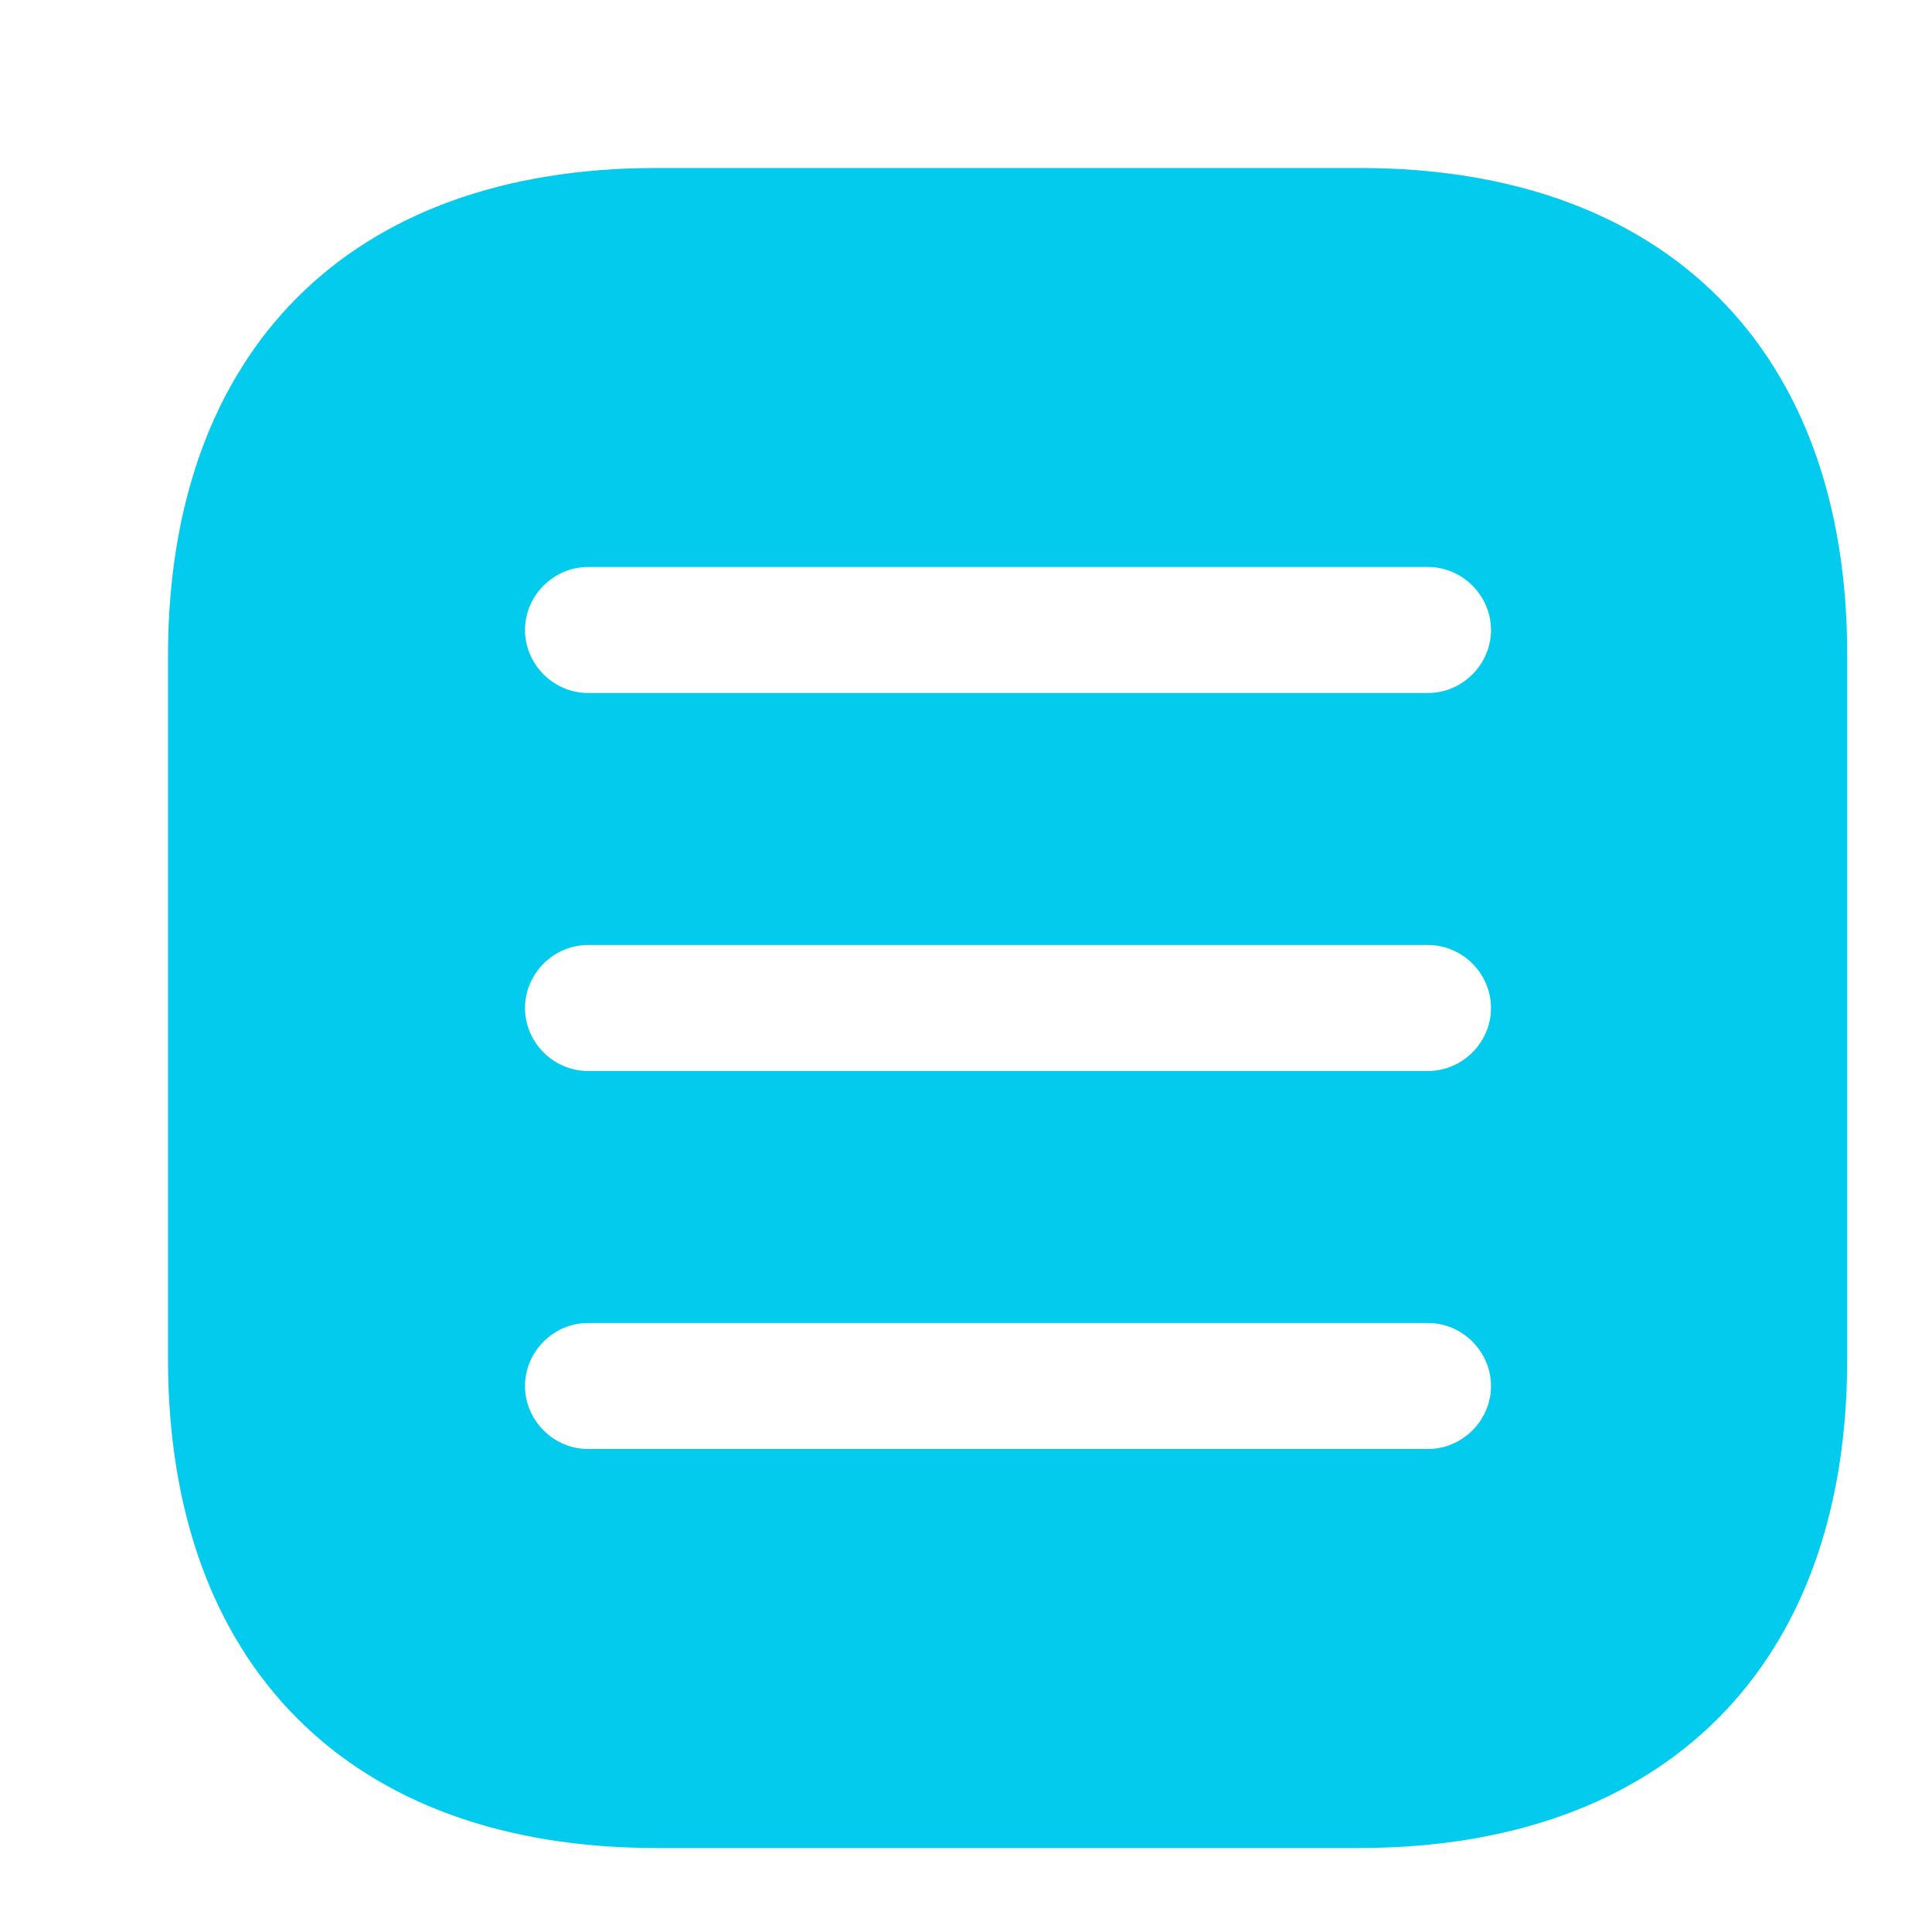
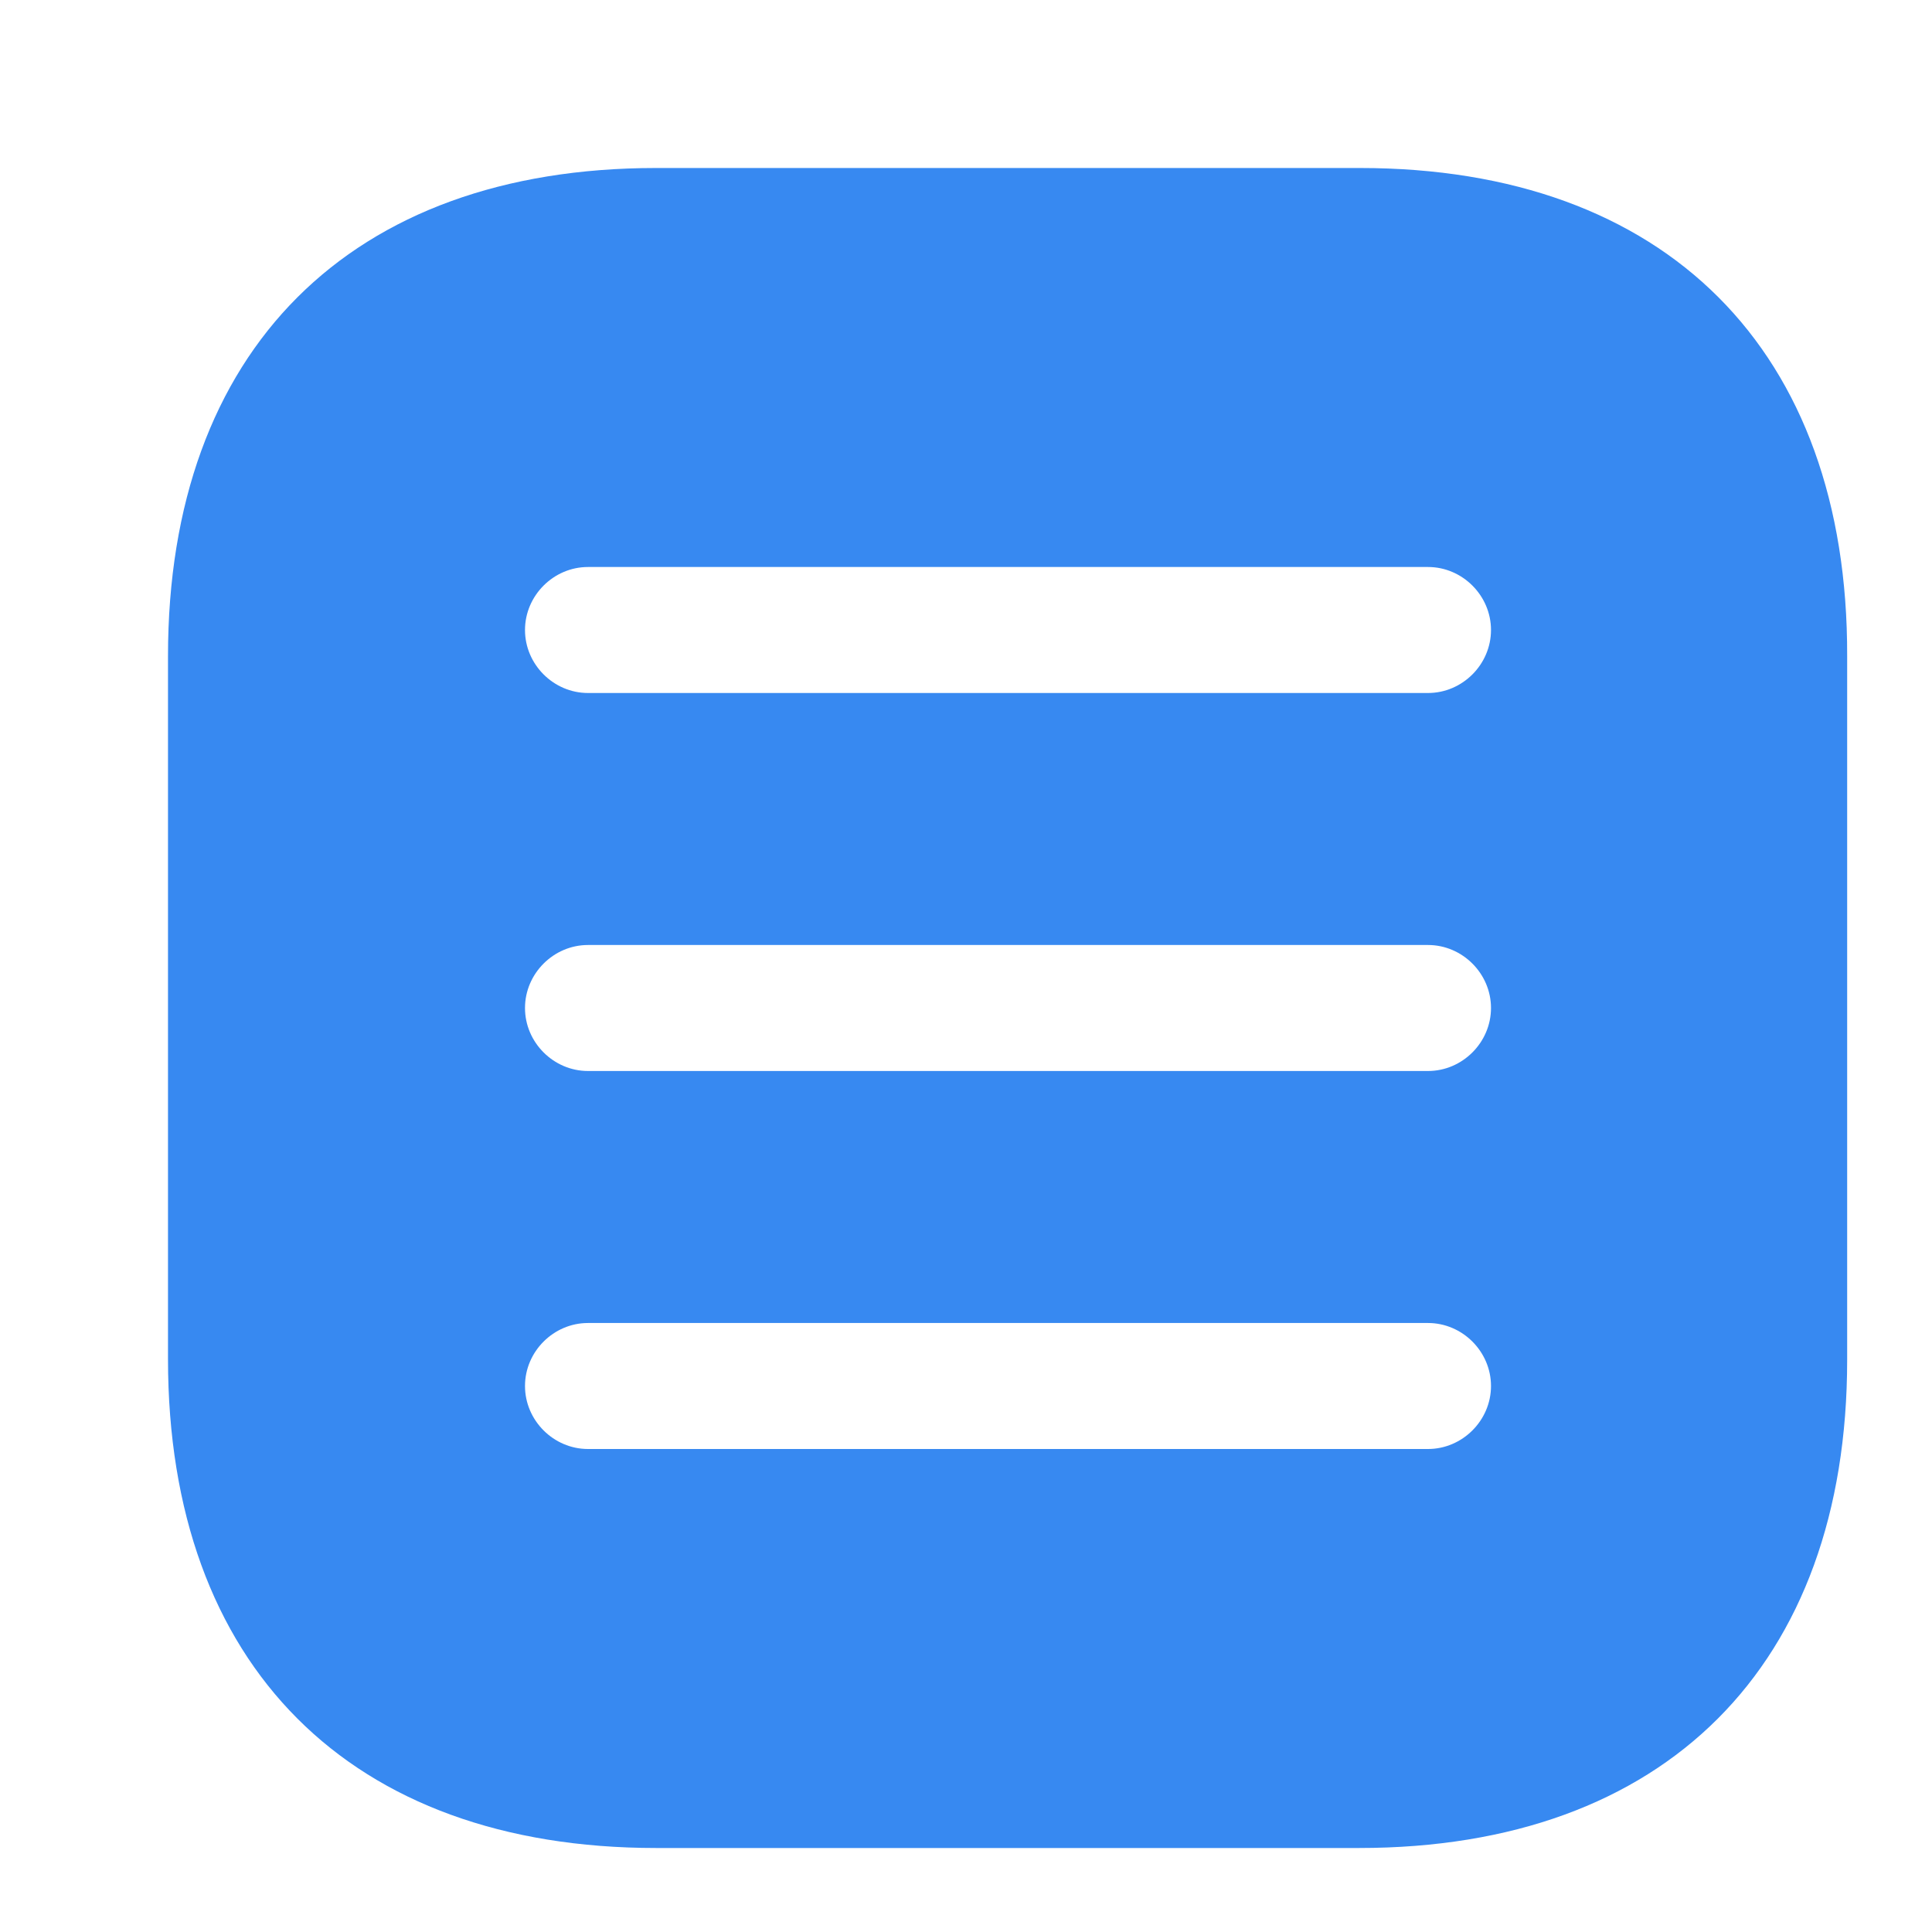
<svg xmlns="http://www.w3.org/2000/svg" width="23" height="23" viewBox="0 0 23 23" fill="none">
-   <path d="M16.19 2H7.81C4.17 2 2 4.17 2 7.81V16.18C2 19.83 4.17 22 7.81 22H16.18C19.82 22 21.99 19.83 21.99 16.19V7.81C22 4.17 19.83 2 16.19 2ZM17 17.25H7C6.59 17.25 6.25 16.91 6.25 16.5C6.25 16.09 6.59 15.75 7 15.75H17C17.41 15.75 17.75 16.09 17.75 16.5C17.75 16.91 17.41 17.25 17 17.25ZM17 12.75H7C6.59 12.75 6.25 12.41 6.25 12C6.25 11.59 6.59 11.25 7 11.25H17C17.41 11.25 17.75 11.59 17.75 12C17.75 12.41 17.41 12.75 17 12.75ZM17 8.25H7C6.59 8.25 6.25 7.91 6.25 7.5C6.25 7.09 6.59 6.75 7 6.75H17C17.41 6.75 17.75 7.09 17.75 7.5C17.75 7.91 17.41 8.25 17 8.25Z" fill="#02cbed" />
+   <path d="M16.19 2H7.81C4.17 2 2 4.17 2 7.81V16.18C2 19.83 4.17 22 7.81 22H16.18C19.82 22 21.99 19.83 21.99 16.19V7.81C22 4.17 19.83 2 16.19 2ZM17 17.25H7C6.59 17.25 6.25 16.91 6.25 16.5C6.25 16.09 6.59 15.75 7 15.75H17C17.41 15.75 17.75 16.09 17.75 16.5C17.75 16.91 17.41 17.25 17 17.25ZM17 12.75H7C6.59 12.75 6.25 12.41 6.25 12C6.25 11.59 6.59 11.25 7 11.25H17C17.41 11.25 17.75 11.59 17.75 12C17.75 12.41 17.41 12.75 17 12.75ZM17 8.25H7C6.59 8.25 6.25 7.91 6.25 7.5C6.25 7.09 6.59 6.75 7 6.75H17C17.41 6.75 17.75 7.09 17.75 7.5C17.75 7.91 17.41 8.25 17 8.25Z" fill="#3789F1" />
</svg>
